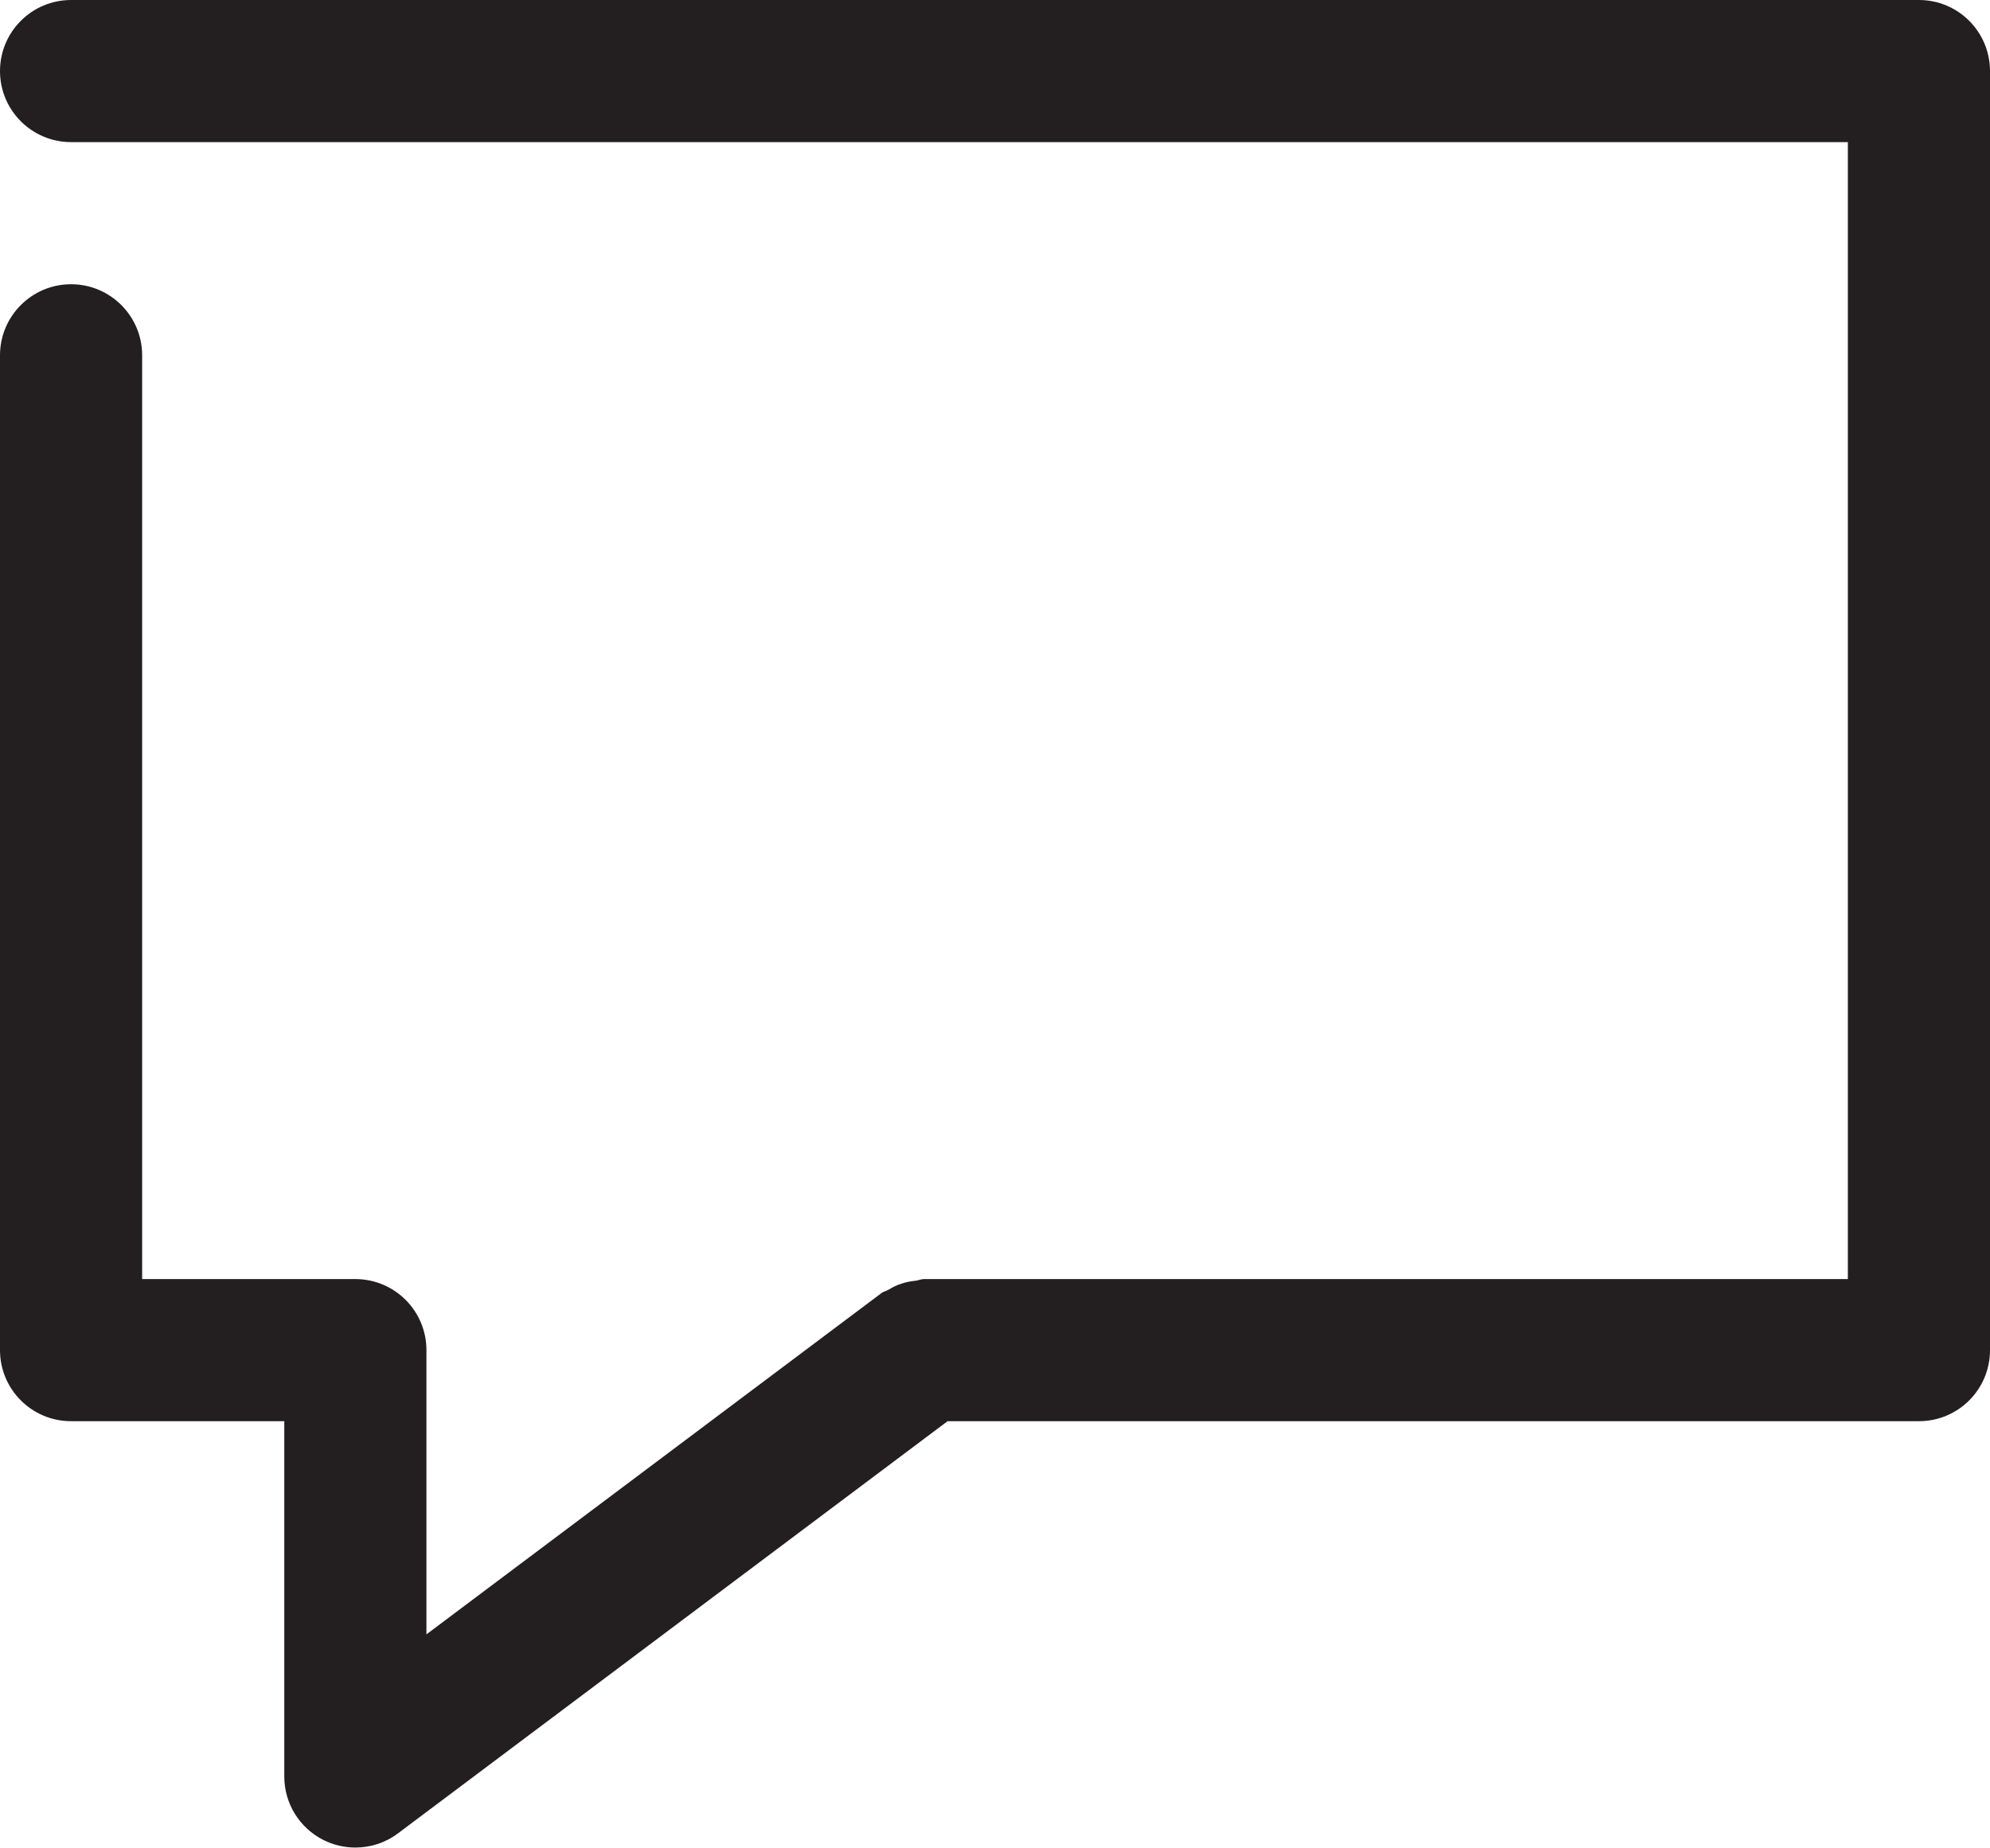
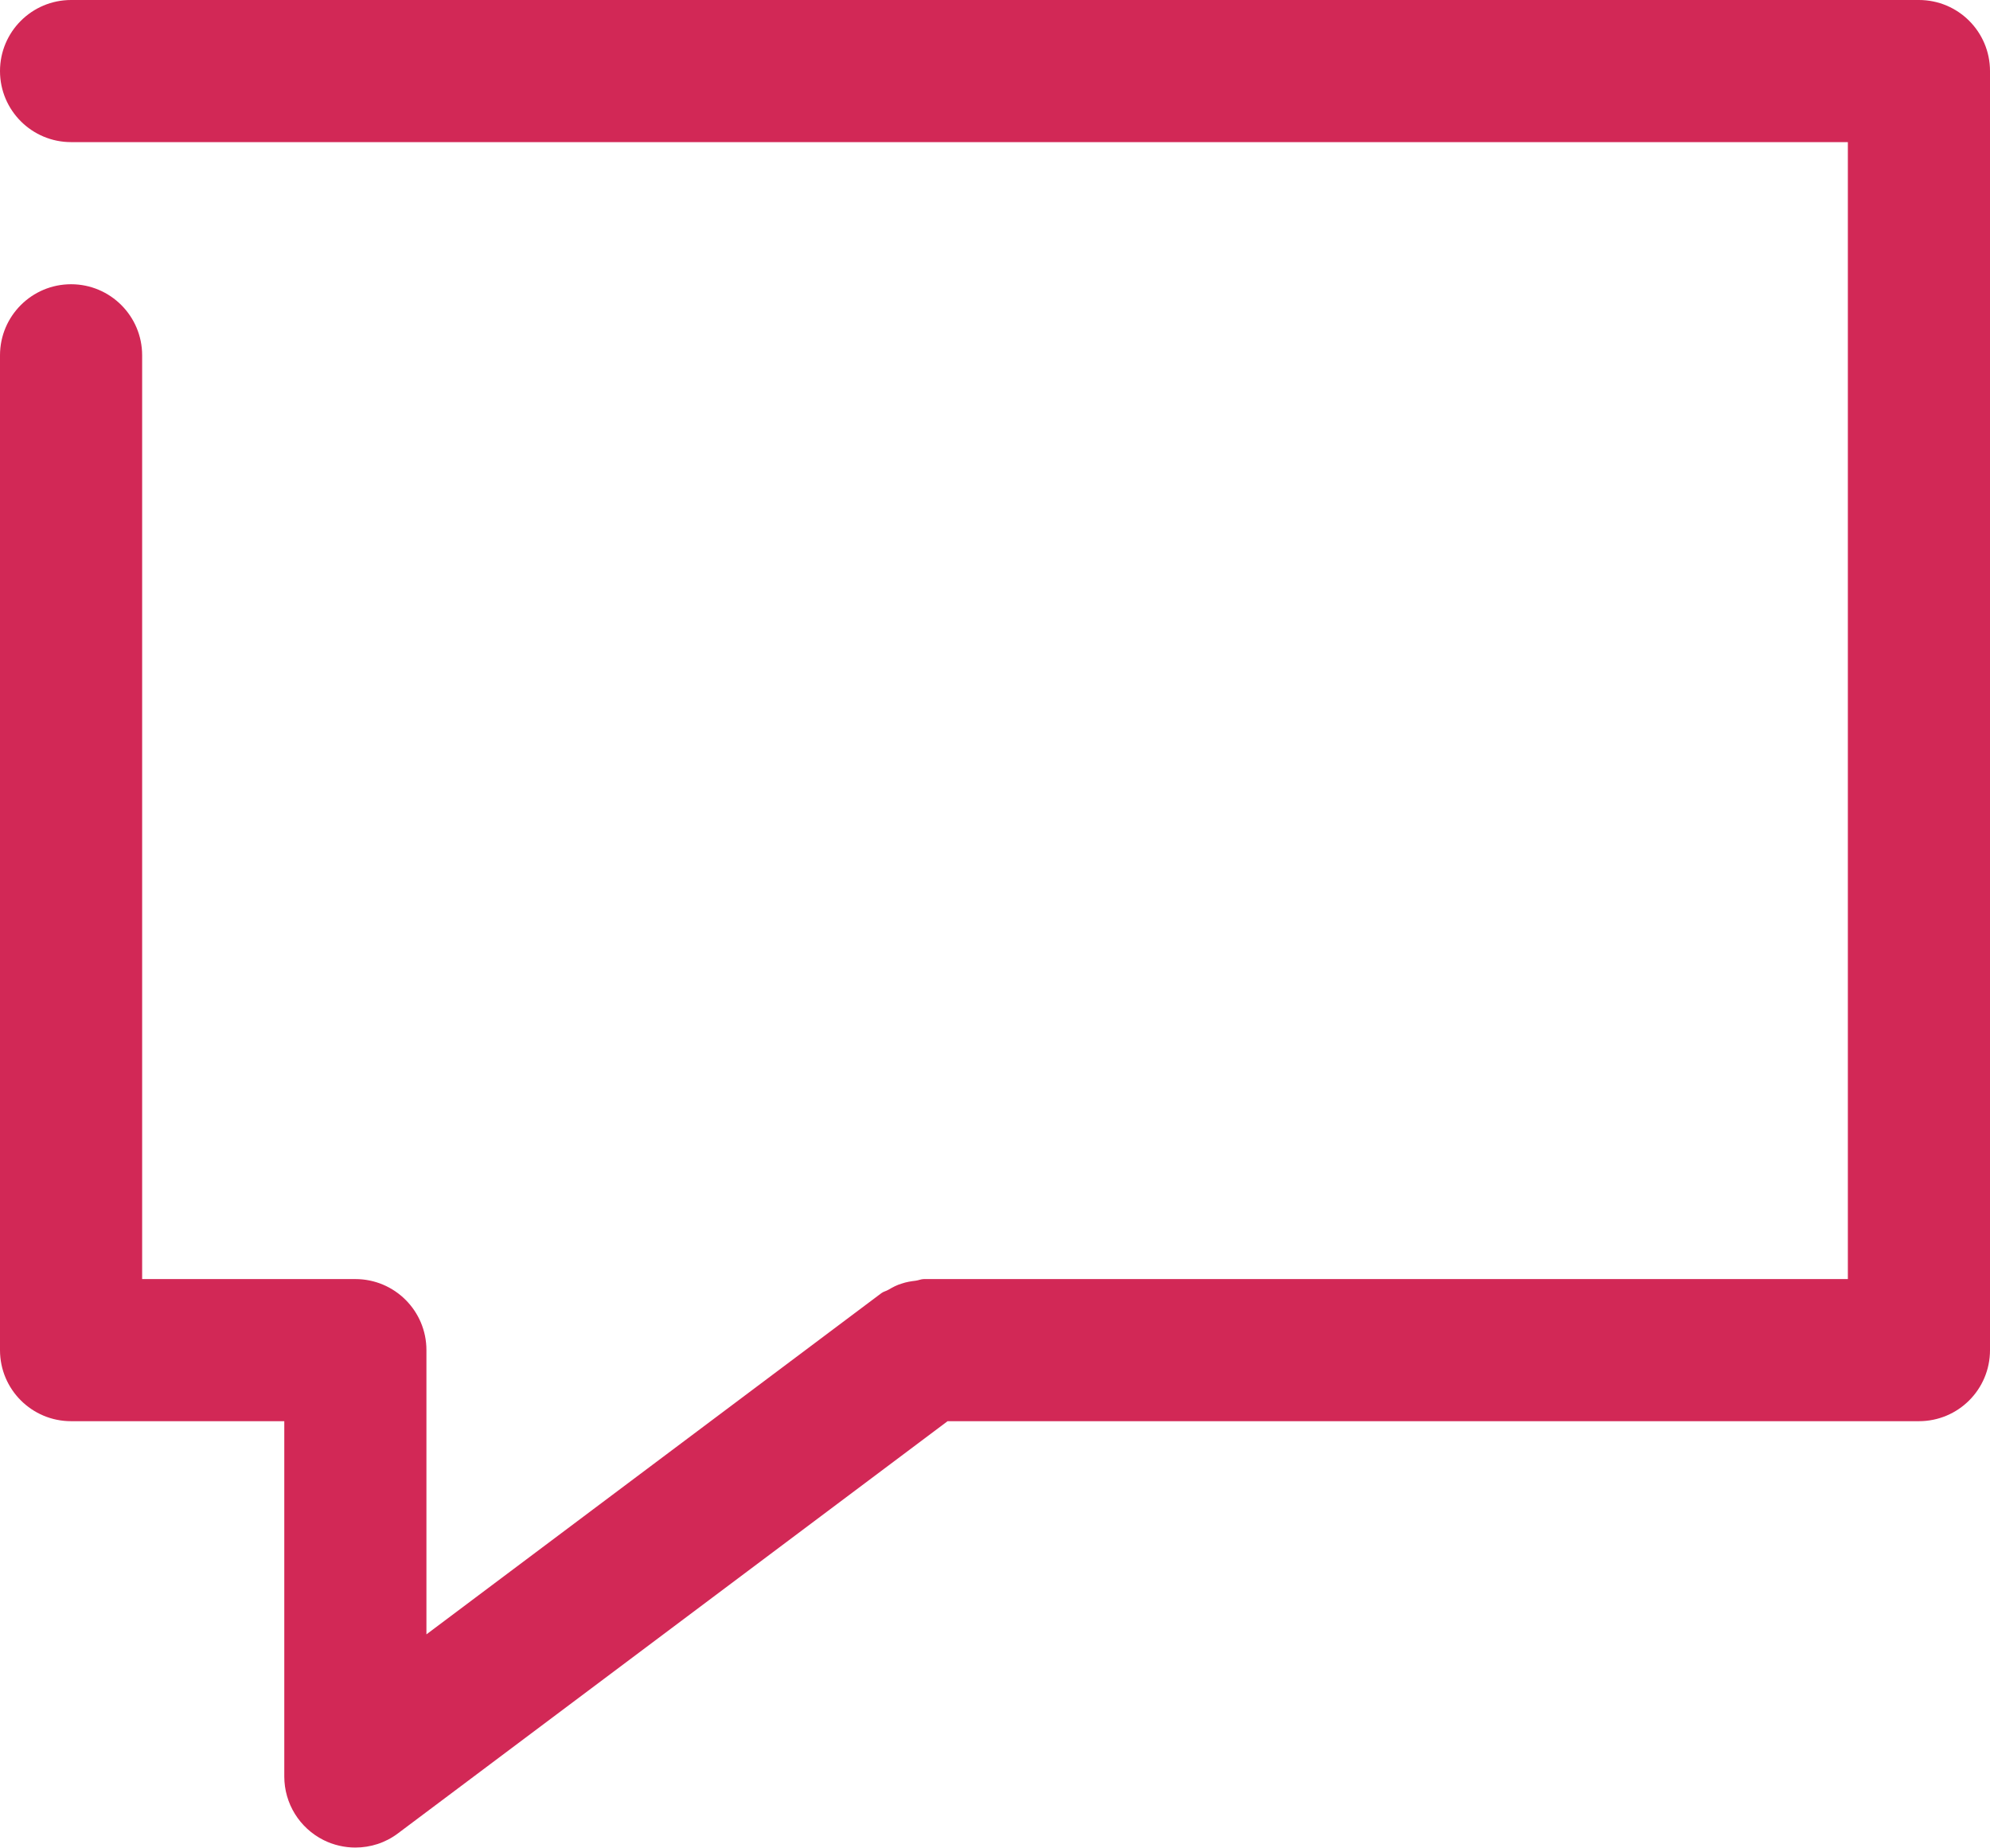
<svg xmlns="http://www.w3.org/2000/svg" version="1" width="28" height="26" viewBox="2 3 28 26">
-   <path fill="#231F20" d="M29 3H3c-.552 0-1 .448-1 1s.448 1 1 1h25v16H15c-.04 0-.076.018-.116.023-.067.008-.13.018-.195.04-.07.02-.128.052-.188.087-.033.02-.07.025-.102.05L8 26v-4c0-.553-.448-1-1-1H4V8c0-.552-.448-1-1-1s-1 .448-1 1v14c0 .553.448 1 1 1h3v5c0 .38.214.725.553.895.14.07.295.105.447.105.212 0 .423-.066.6-.2l7.733-5.8H29c.553 0 1-.447 1-1V4c0-.552-.447-1-1-1z" />
+   <path fill="#d22856" d="M29 3H3c-.552 0-1 .448-1 1s.448 1 1 1h25v16H15c-.04 0-.076.018-.116.023-.067.008-.13.018-.195.04-.07.02-.128.052-.188.087-.033.02-.07.025-.102.05L8 26v-4c0-.553-.448-1-1-1H4V8c0-.552-.448-1-1-1s-1 .448-1 1v14c0 .553.448 1 1 1h3v5c0 .38.214.725.553.895.14.07.295.105.447.105.212 0 .423-.066.6-.2l7.733-5.8H29c.553 0 1-.447 1-1V4c0-.552-.447-1-1-1z" />
</svg>
